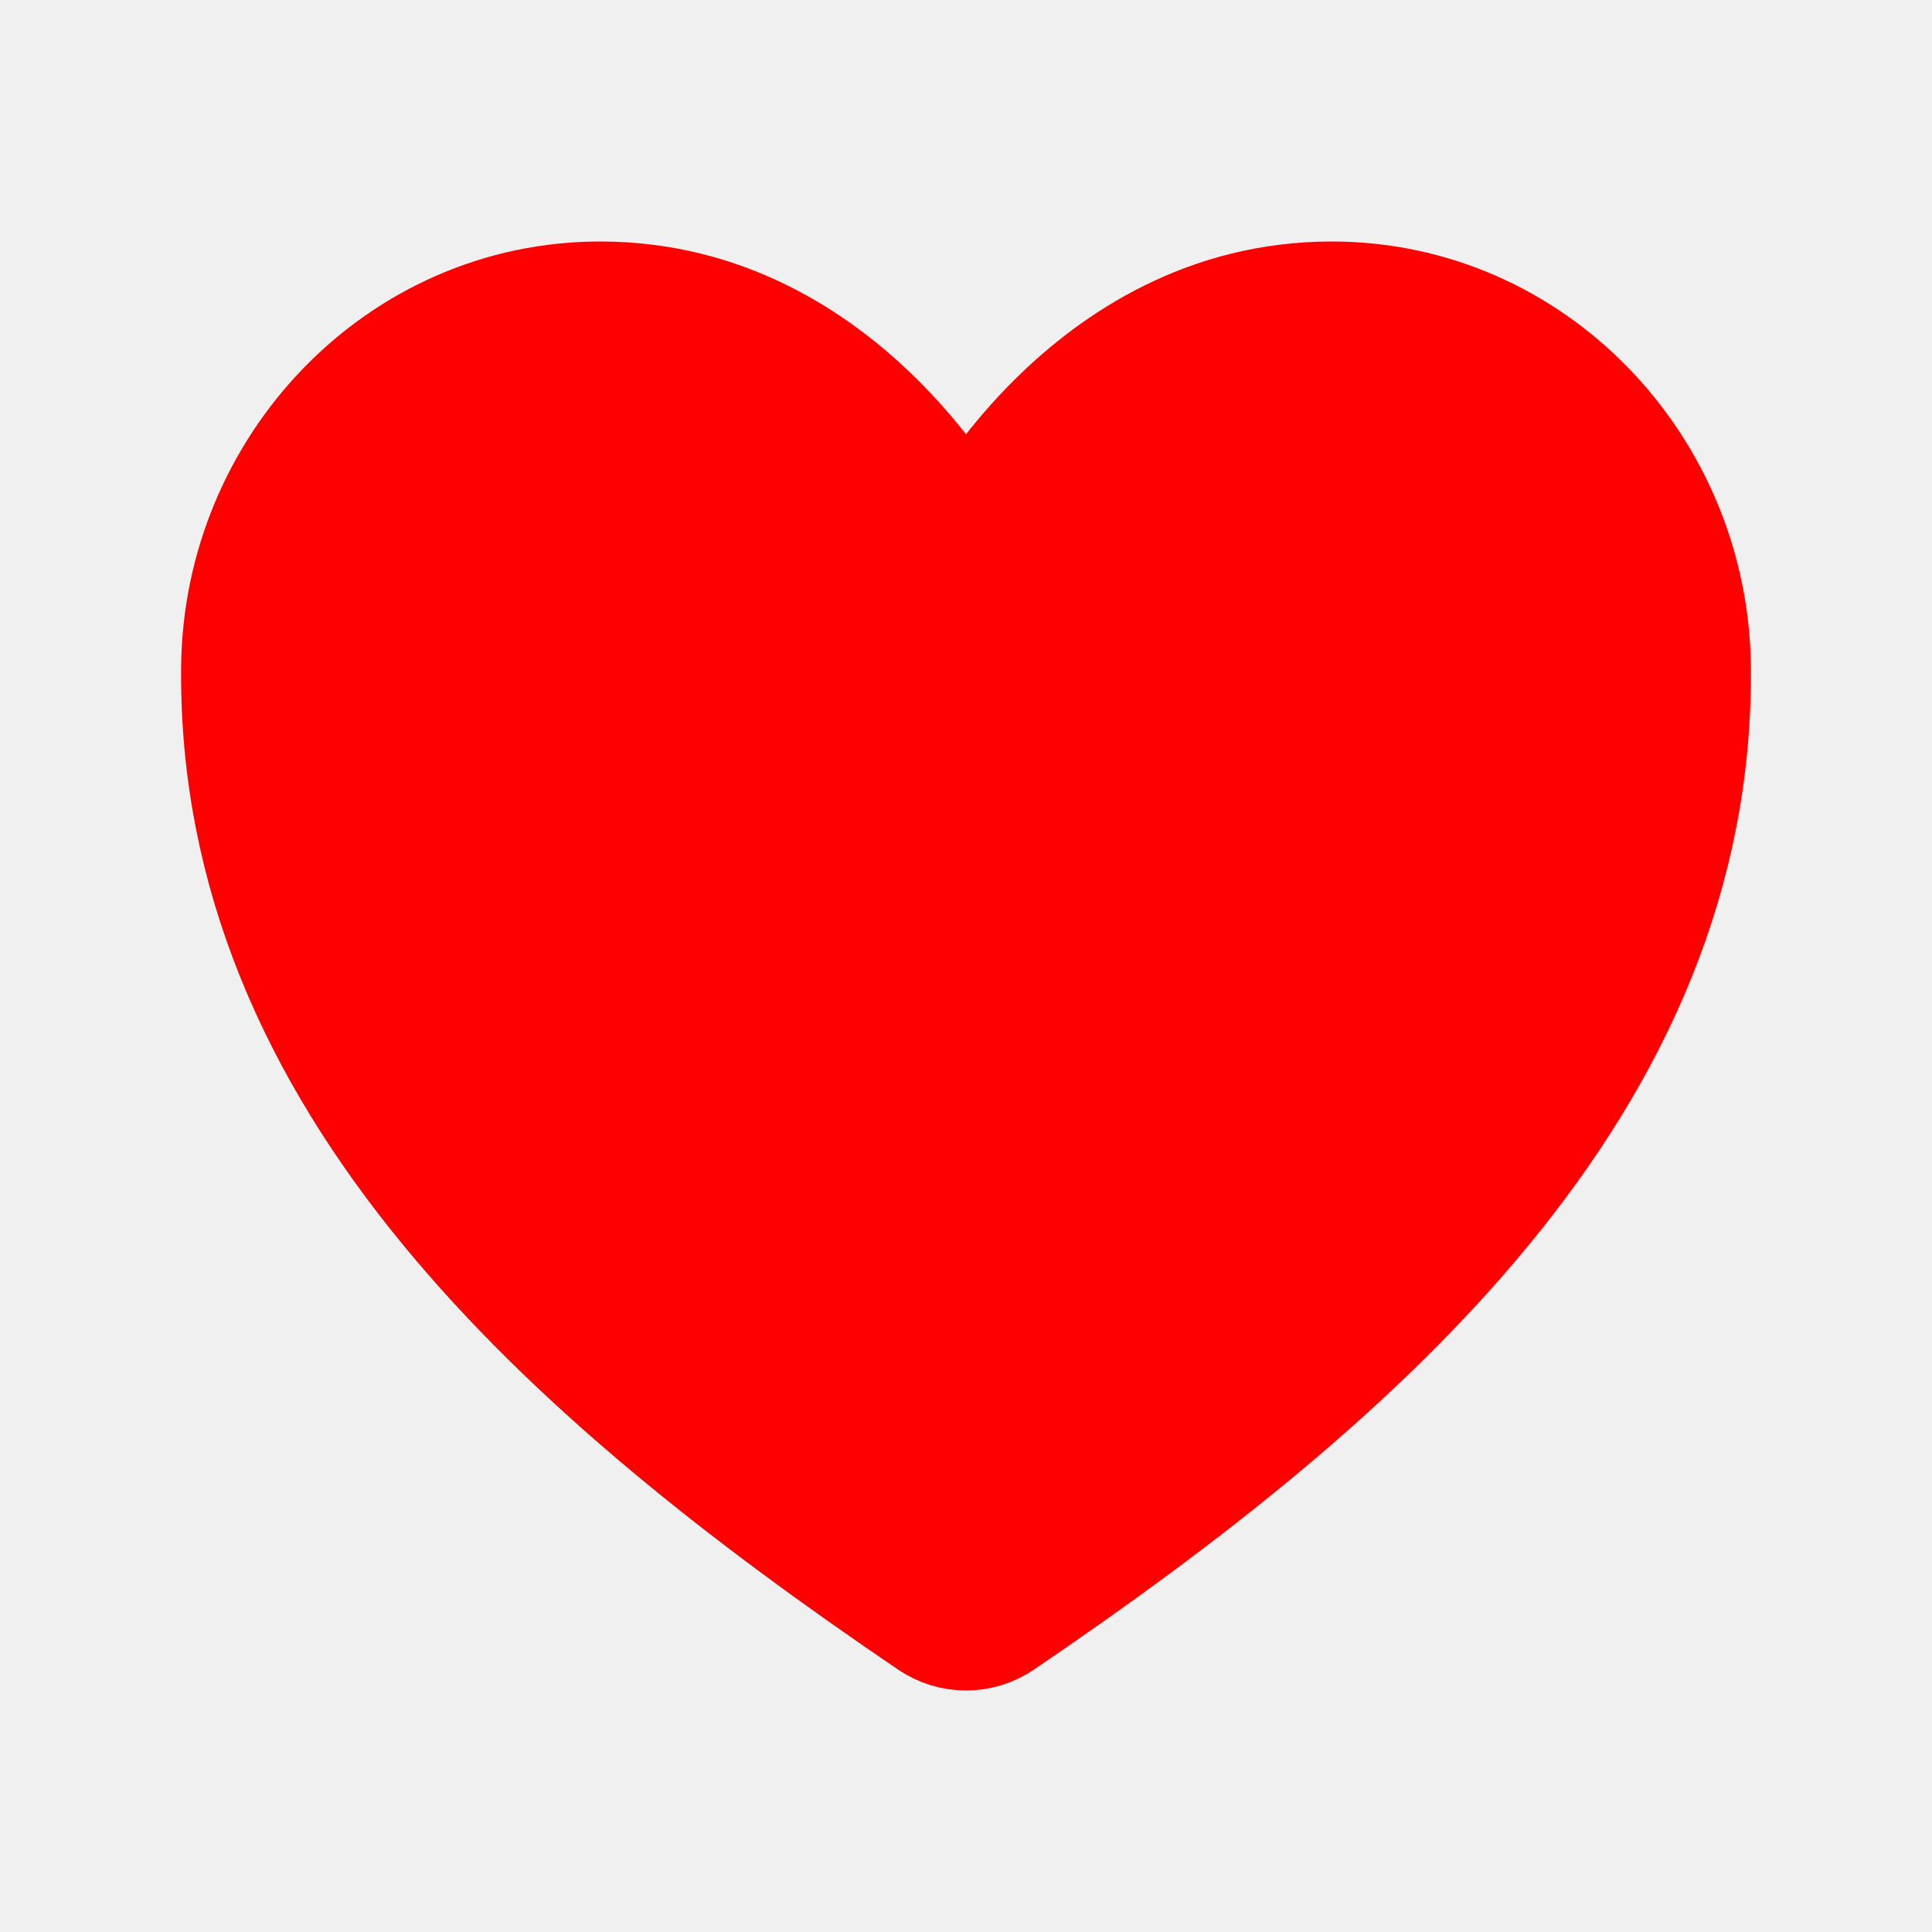
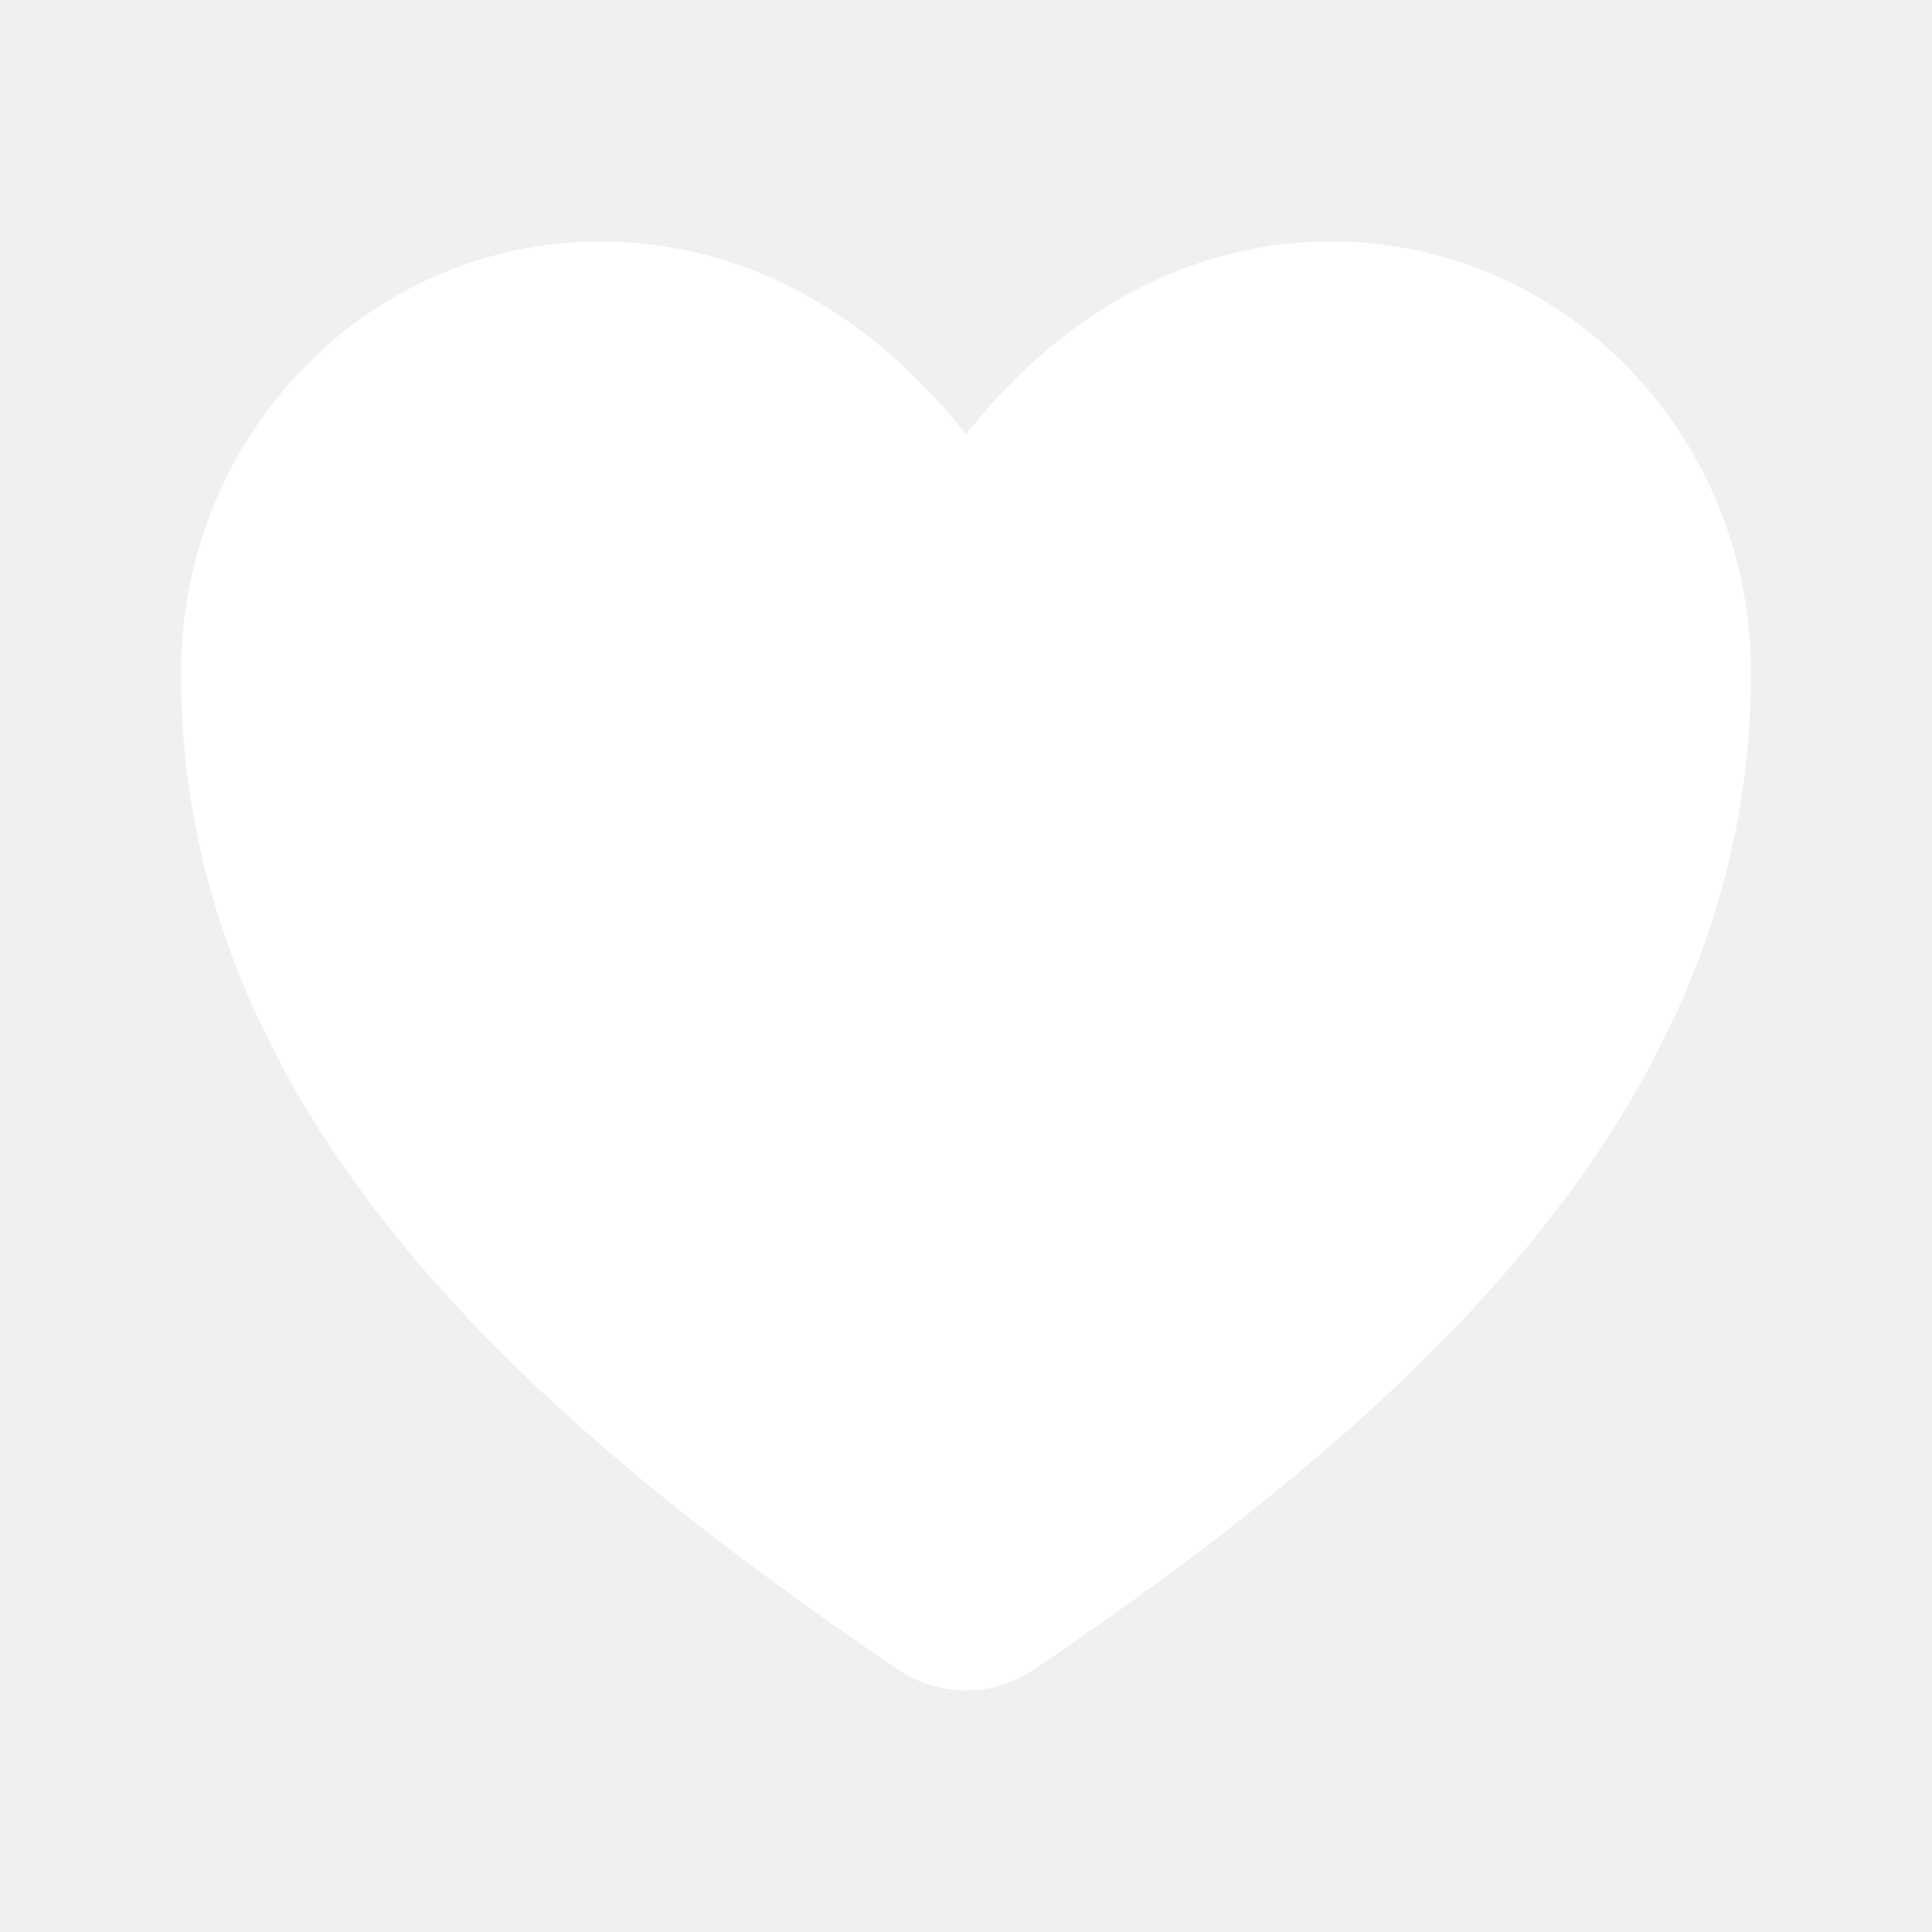
<svg xmlns="http://www.w3.org/2000/svg" viewBox="0 0 512 512">
-   <path d="M352.92,80C288,80,256,144,256,144s-32-64-96.92-64C106.32,80,64.54,124.14,64,176.81c-1.1,109.33,86.73,187.08,183,252.42a16,16,0,0,0,18,0c96.26-65.34,184.09-143.09,183-252.42C447.46,124.14,405.68,80,352.92,80Z" fill="red" stroke="red" stroke-linecap="round" stroke-linejoin="round" stroke-width="32" />
+   <path d="M352.92,80C288,80,256,144,256,144s-32-64-96.92-64C106.32,80,64.54,124.14,64,176.81c-1.1,109.33,86.73,187.08,183,252.42a16,16,0,0,0,18,0c96.26-65.34,184.09-143.09,183-252.42C447.46,124.14,405.68,80,352.92,80Z" fill="white" stroke="white" stroke-linecap="round" stroke-linejoin="round" stroke-width="32" />
</svg>
